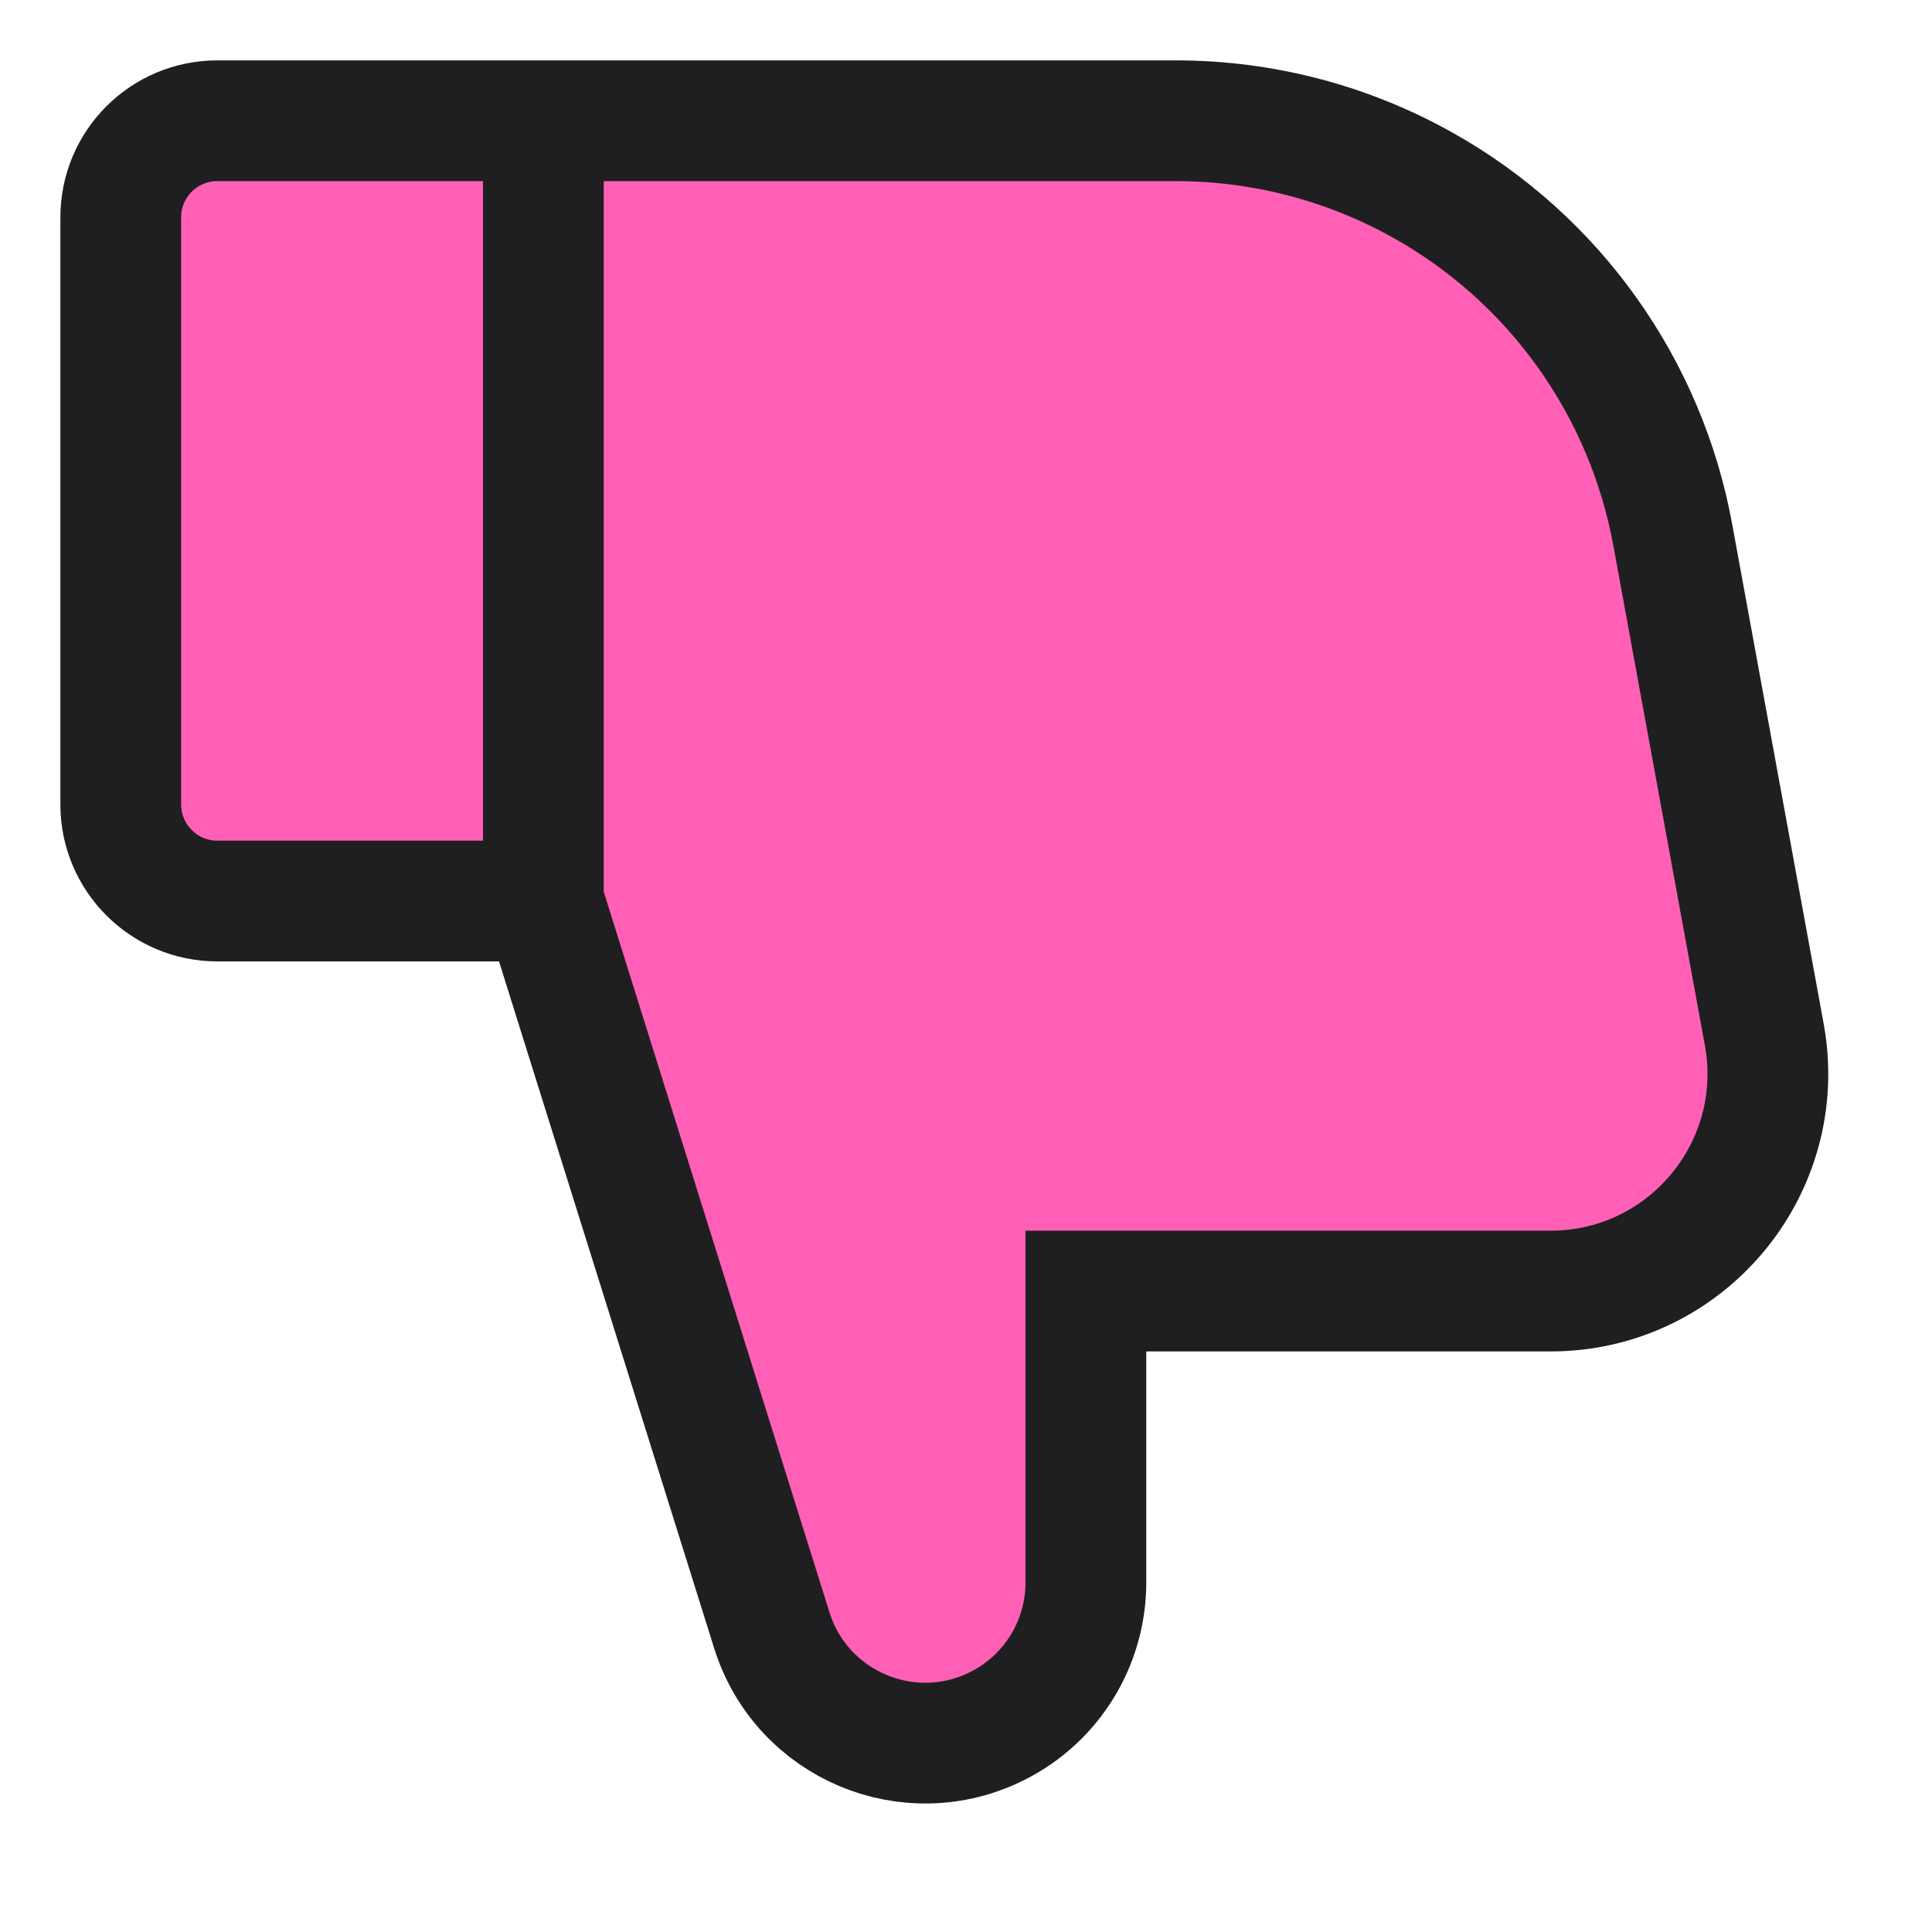
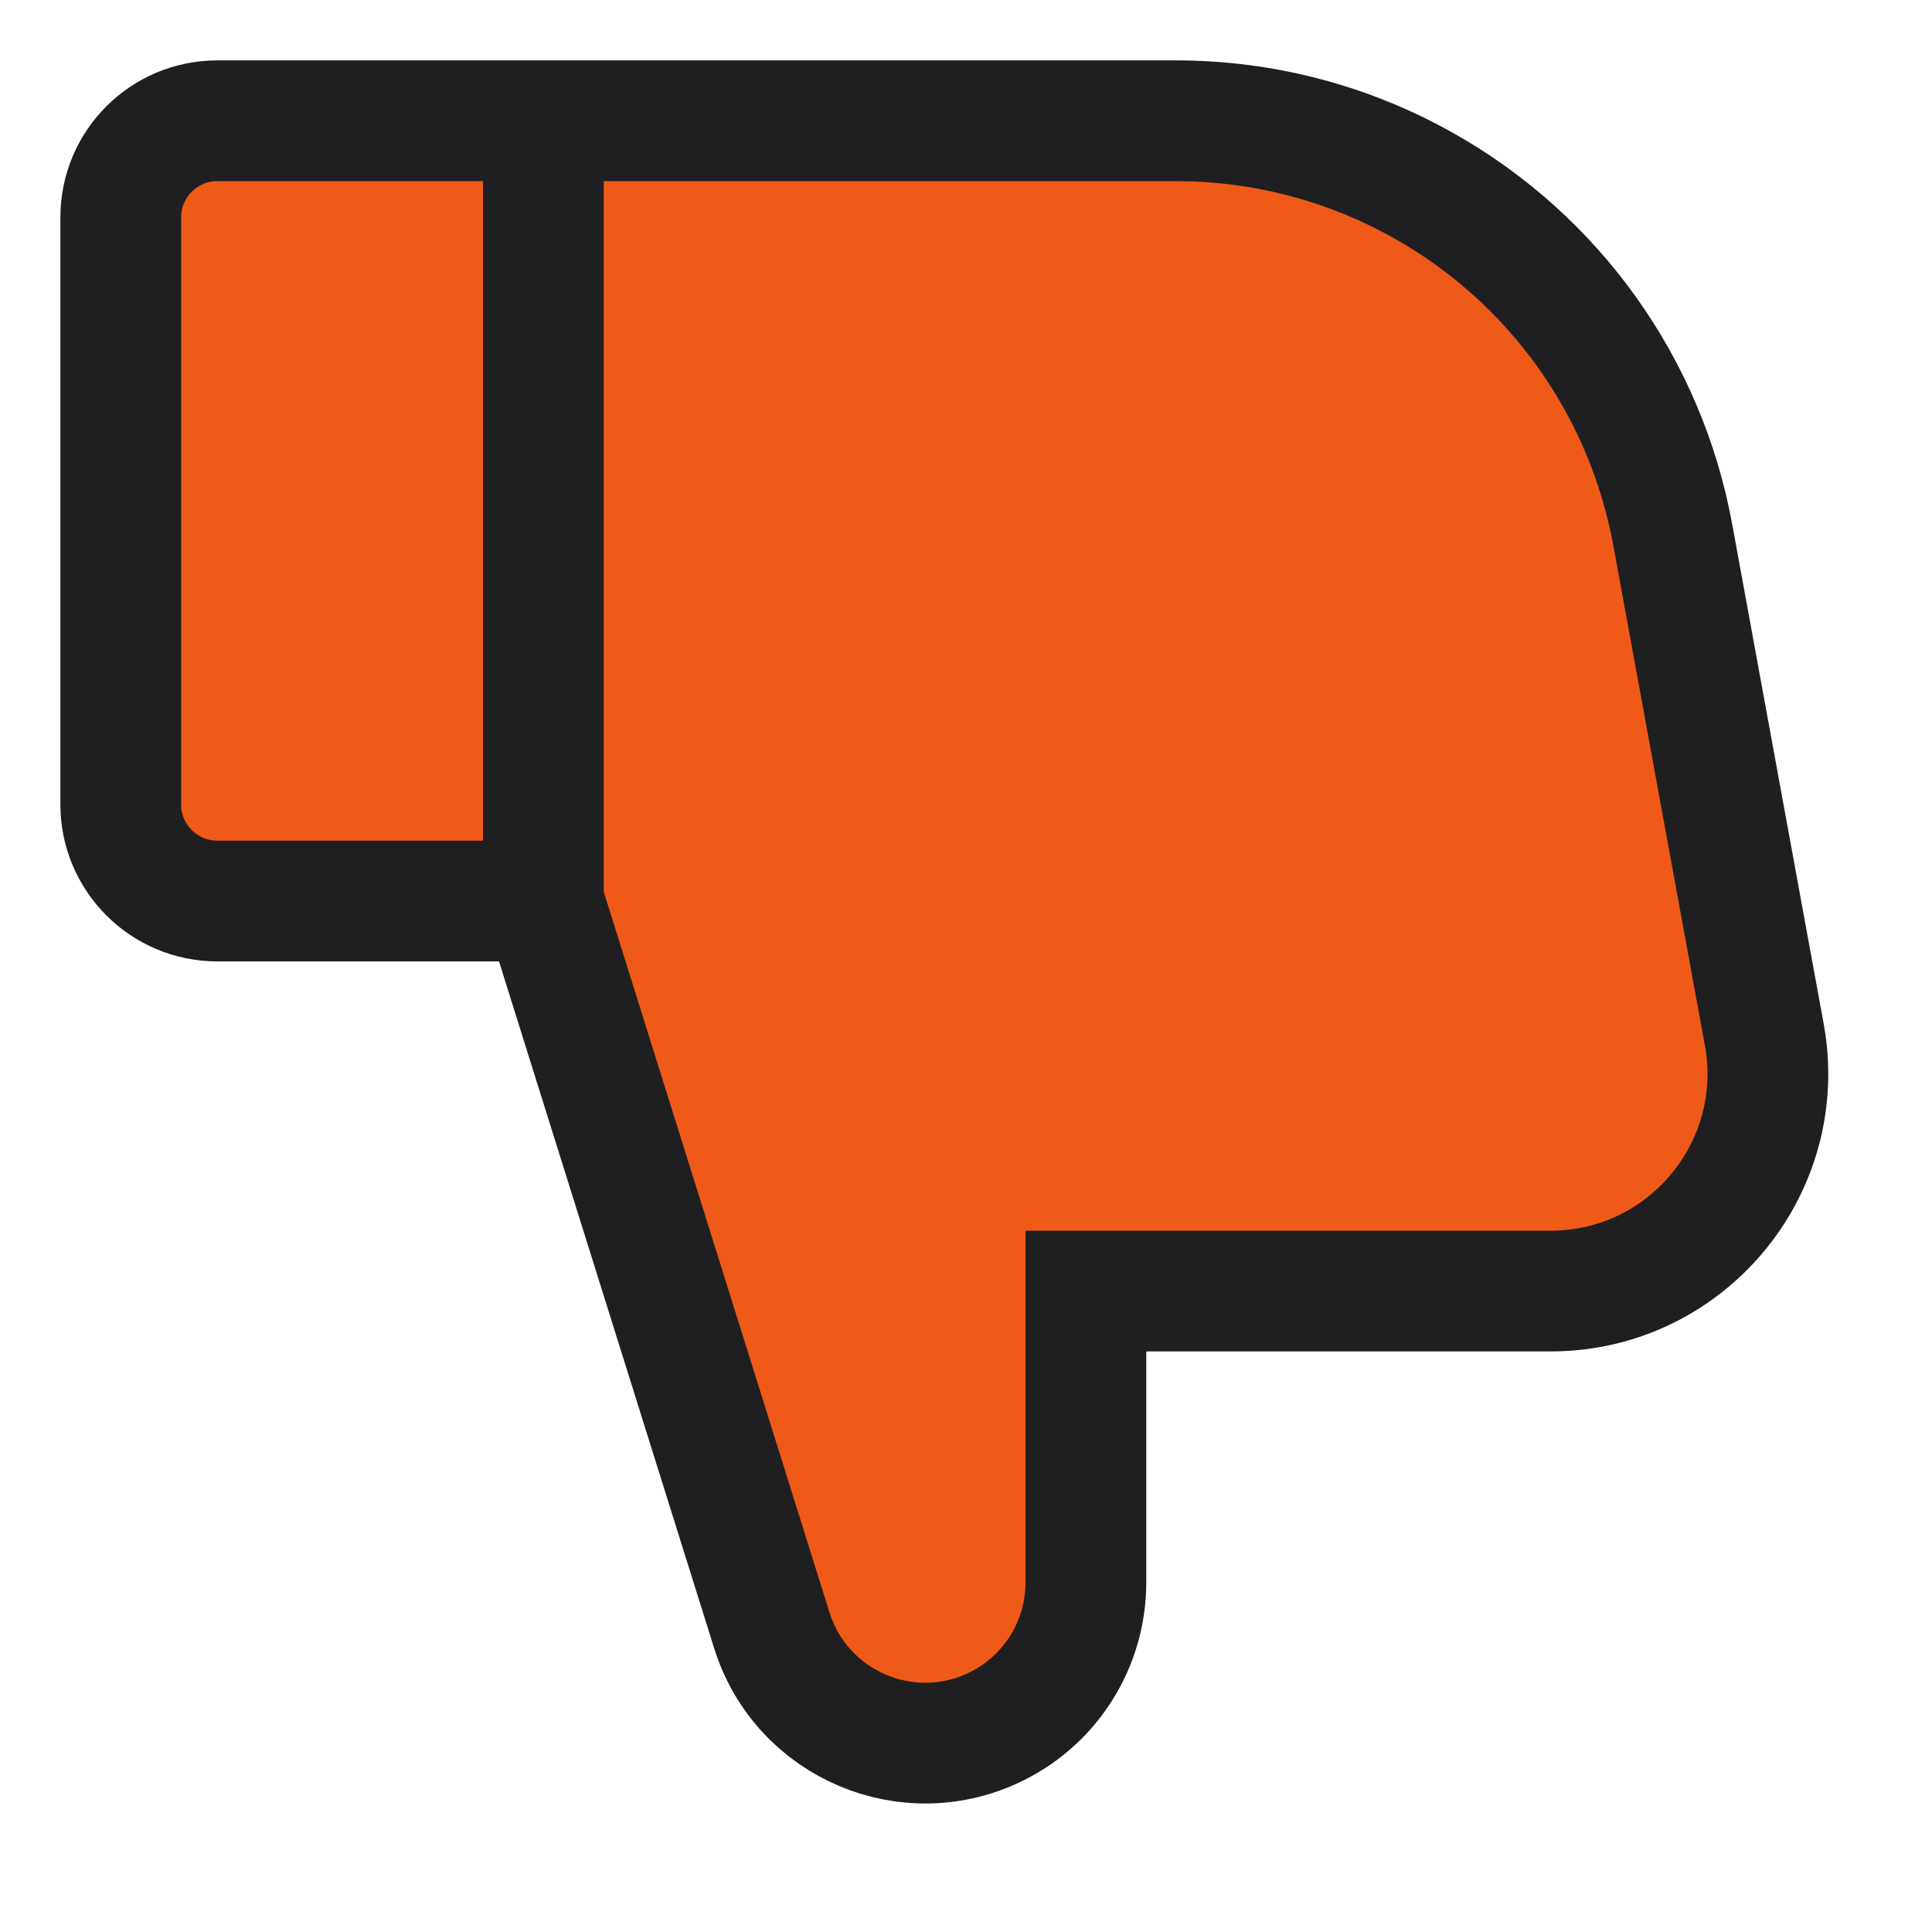
<svg xmlns="http://www.w3.org/2000/svg" width="16" height="16" viewBox="0 0 16 16" fill="none">
-   <path d="M12.841 10.692H8.993V12.308V13.104C8.993 13.607 8.711 14.066 8.263 14.292C7.529 14.663 6.638 14.287 6.392 13.502L4.5 7.462H1.8C1.358 7.462 1 7.103 1 6.662V1.8C1 1.358 1.358 1 1.8 1H4.5H9.739C10.458 1 11.165 1.185 11.791 1.538C12.874 2.147 13.629 3.207 13.853 4.429L14.611 8.568C14.813 9.674 13.964 10.692 12.841 10.692Z" fill="#FF60B5" />
+   <path d="M12.841 10.692H8.993V12.308V13.104C8.993 13.607 8.711 14.066 8.263 14.292C7.529 14.663 6.638 14.287 6.392 13.502L4.5 7.462H1.8C1.358 7.462 1 7.103 1 6.662V1.8C1 1.358 1.358 1 1.8 1H4.5H9.739C10.458 1 11.165 1.185 11.791 1.538C12.874 2.147 13.629 3.207 13.853 4.429L14.611 8.568C14.813 9.674 13.964 10.692 12.841 10.692Z" fill="#ef5a19" />
  <path d="M4.5 7.462L6.392 13.502C6.638 14.287 7.529 14.663 8.263 14.292V14.292C8.711 14.066 8.993 13.607 8.993 13.104V12.308V10.692H12.841C13.964 10.692 14.813 9.674 14.611 8.568L13.853 4.429C13.629 3.207 12.874 2.147 11.791 1.538V1.538C11.165 1.185 10.458 1 9.739 1L4.5 1M4.5 7.462H1.8C1.358 7.462 1 7.103 1 6.662V1.8C1 1.358 1.358 1 1.8 1H4.5M4.5 7.462V1" stroke="#1F1F21" />
</svg>
